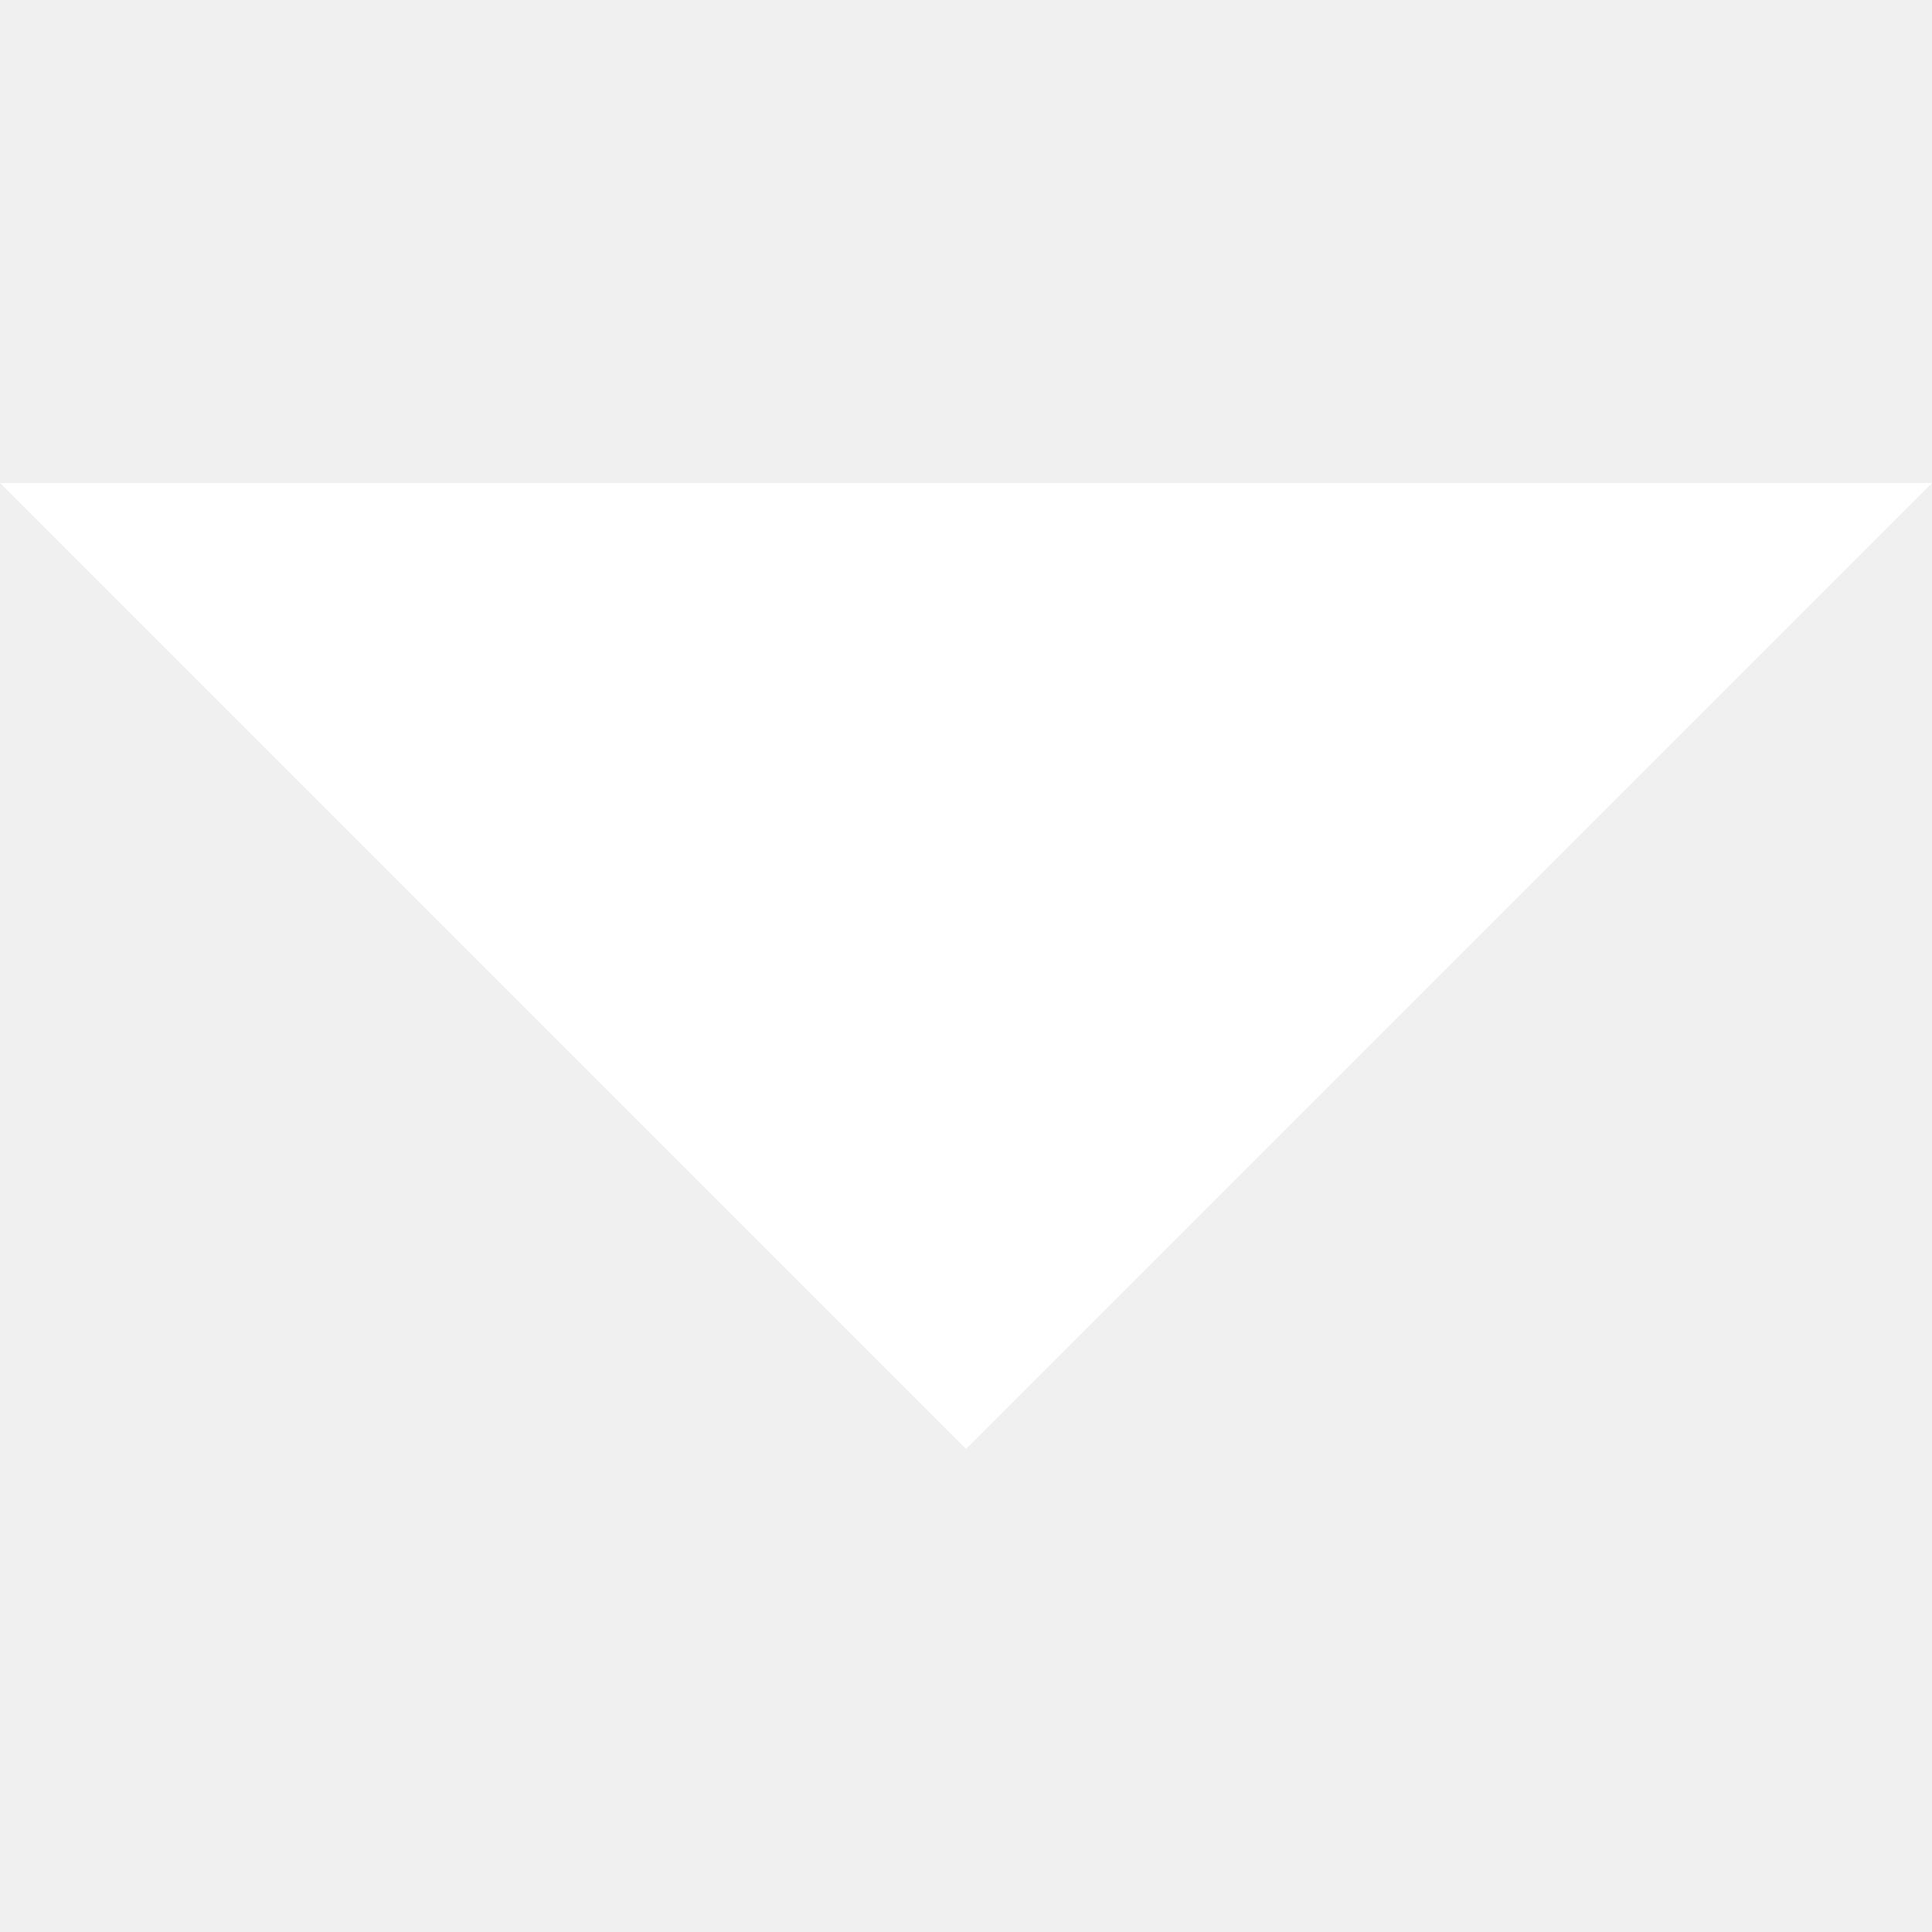
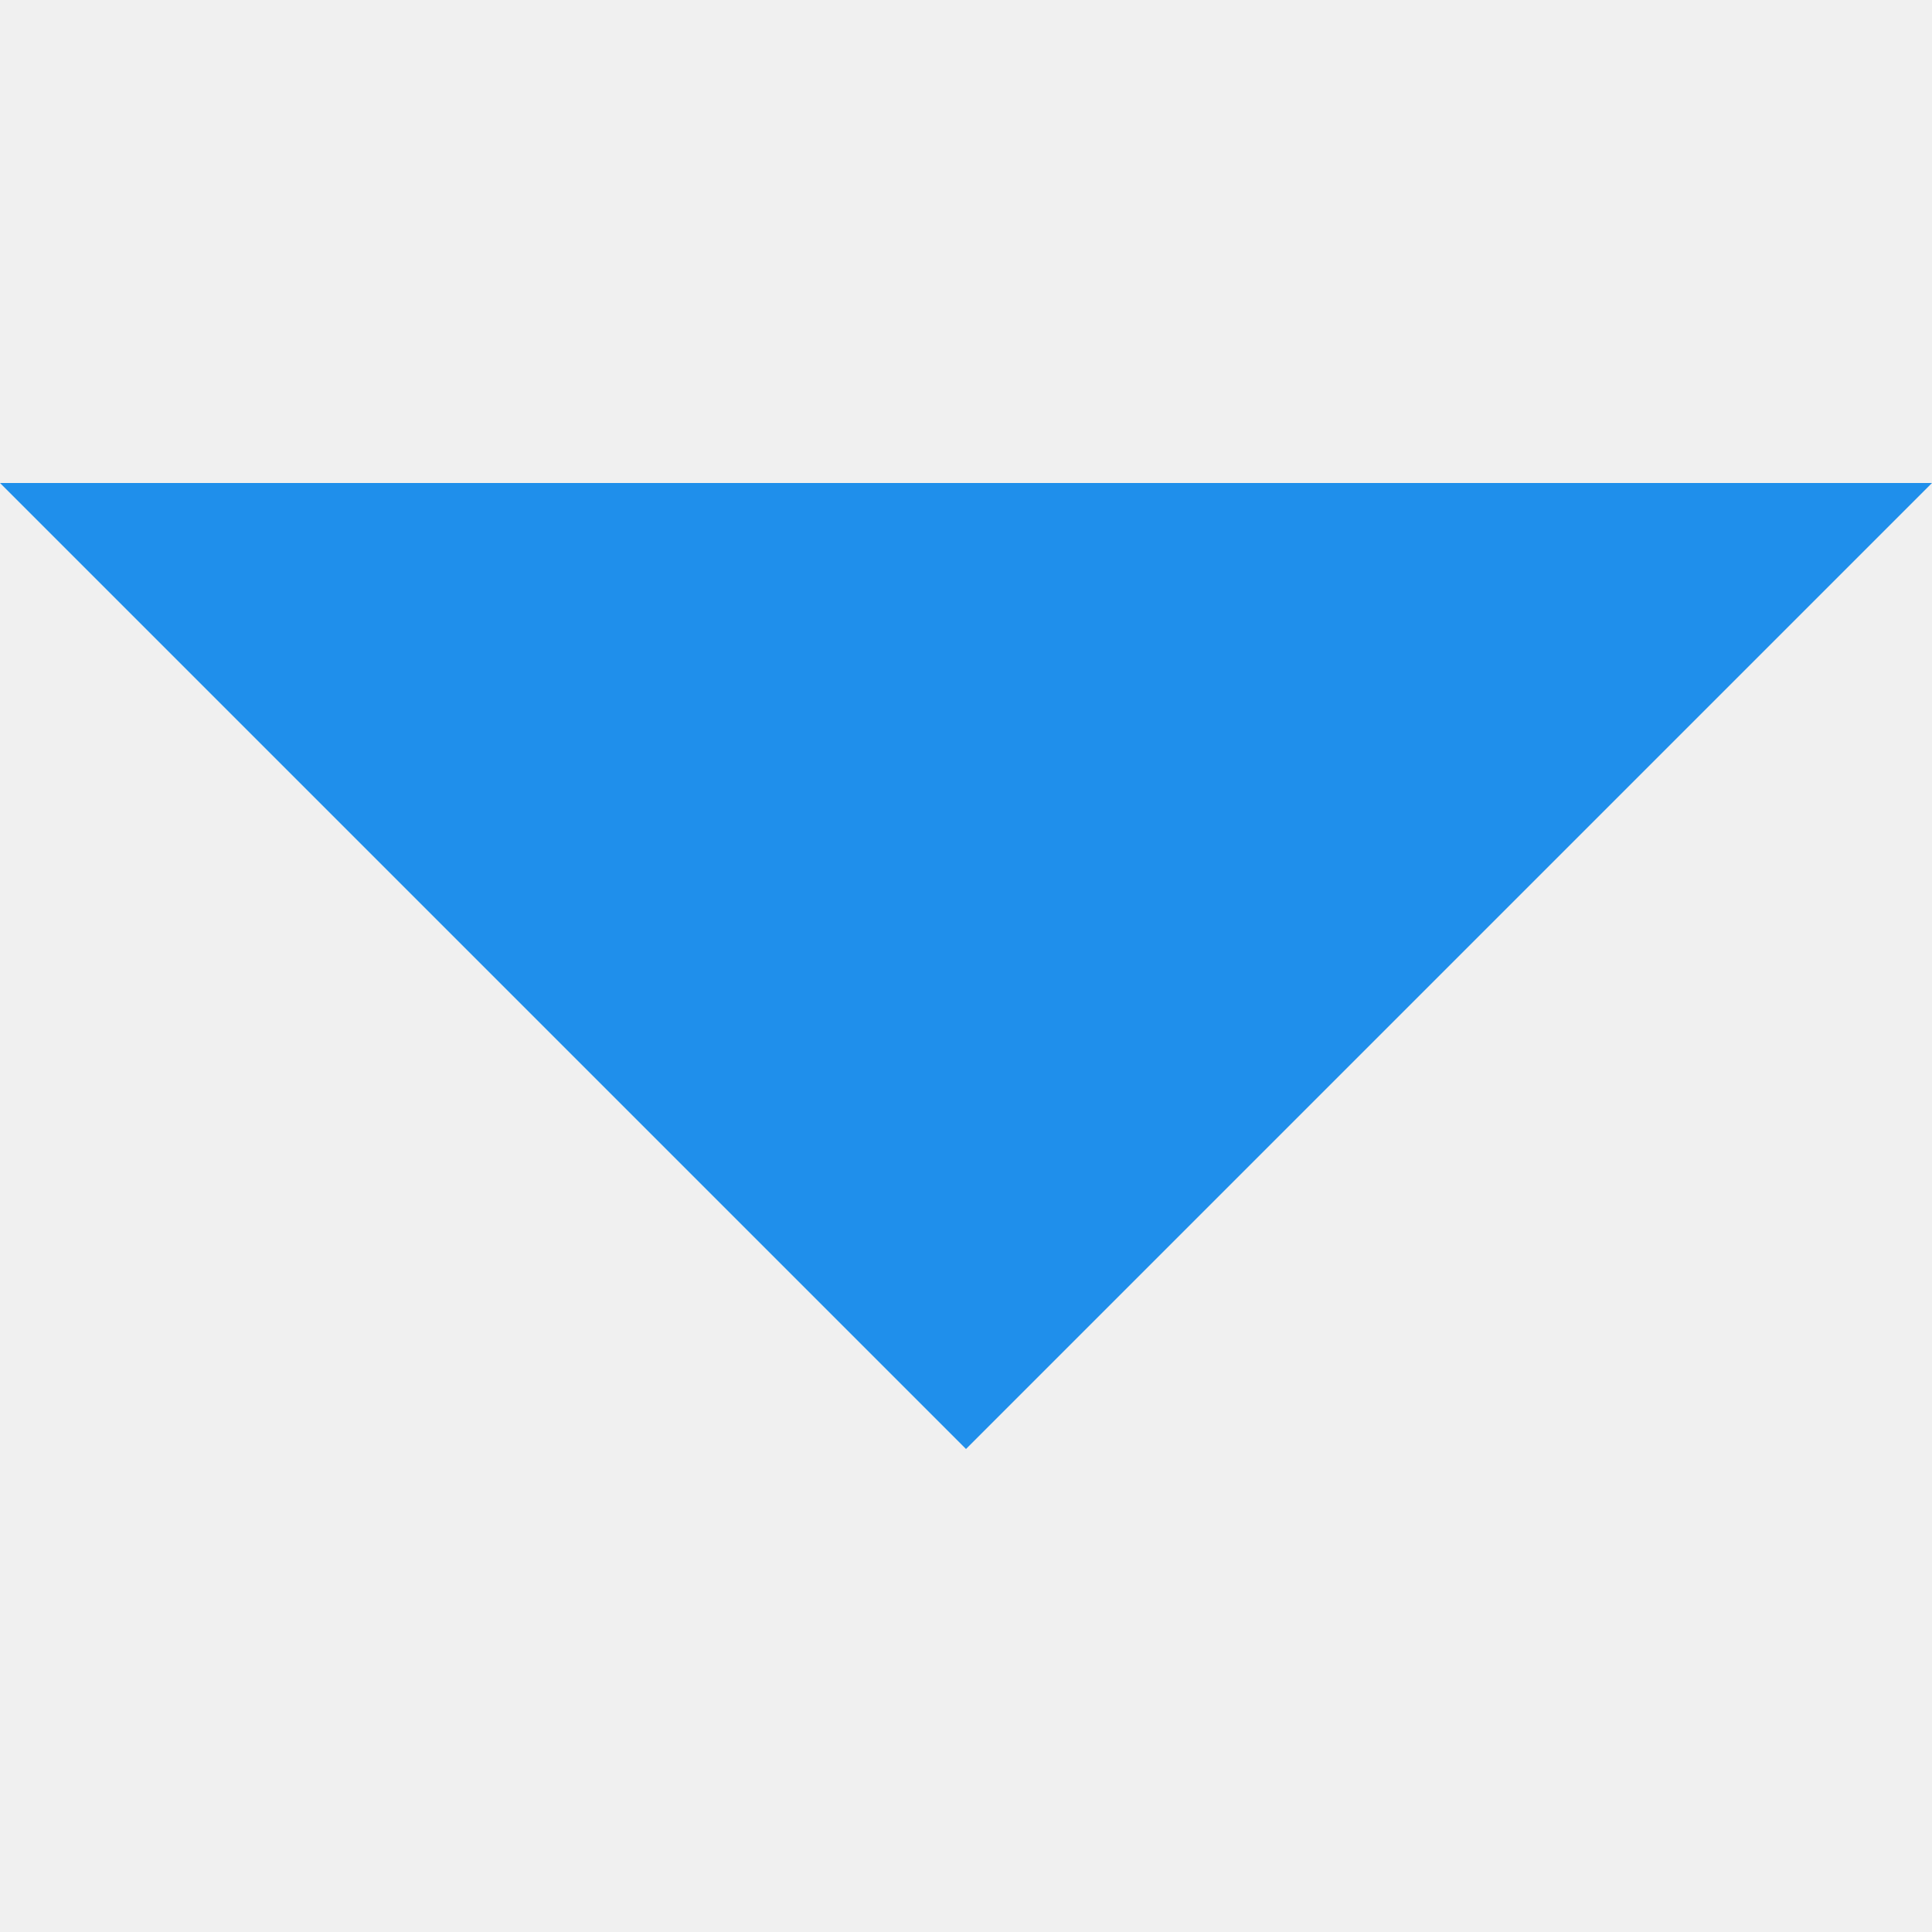
<svg xmlns="http://www.w3.org/2000/svg" version="1.1" id="Layer_1" x="0px" y="0px" viewBox="0 0 32 32" style="enable-background:new 0 0 32 32;" xml:space="preserve">
  <style type="text/css">
- 	.st0{fill:#FFFFFF;}
+ 	.st0{fill:#1f8feb;}
</style>
  <polygon class="st0" points="0,8 32,8 16,24" />
</svg>
